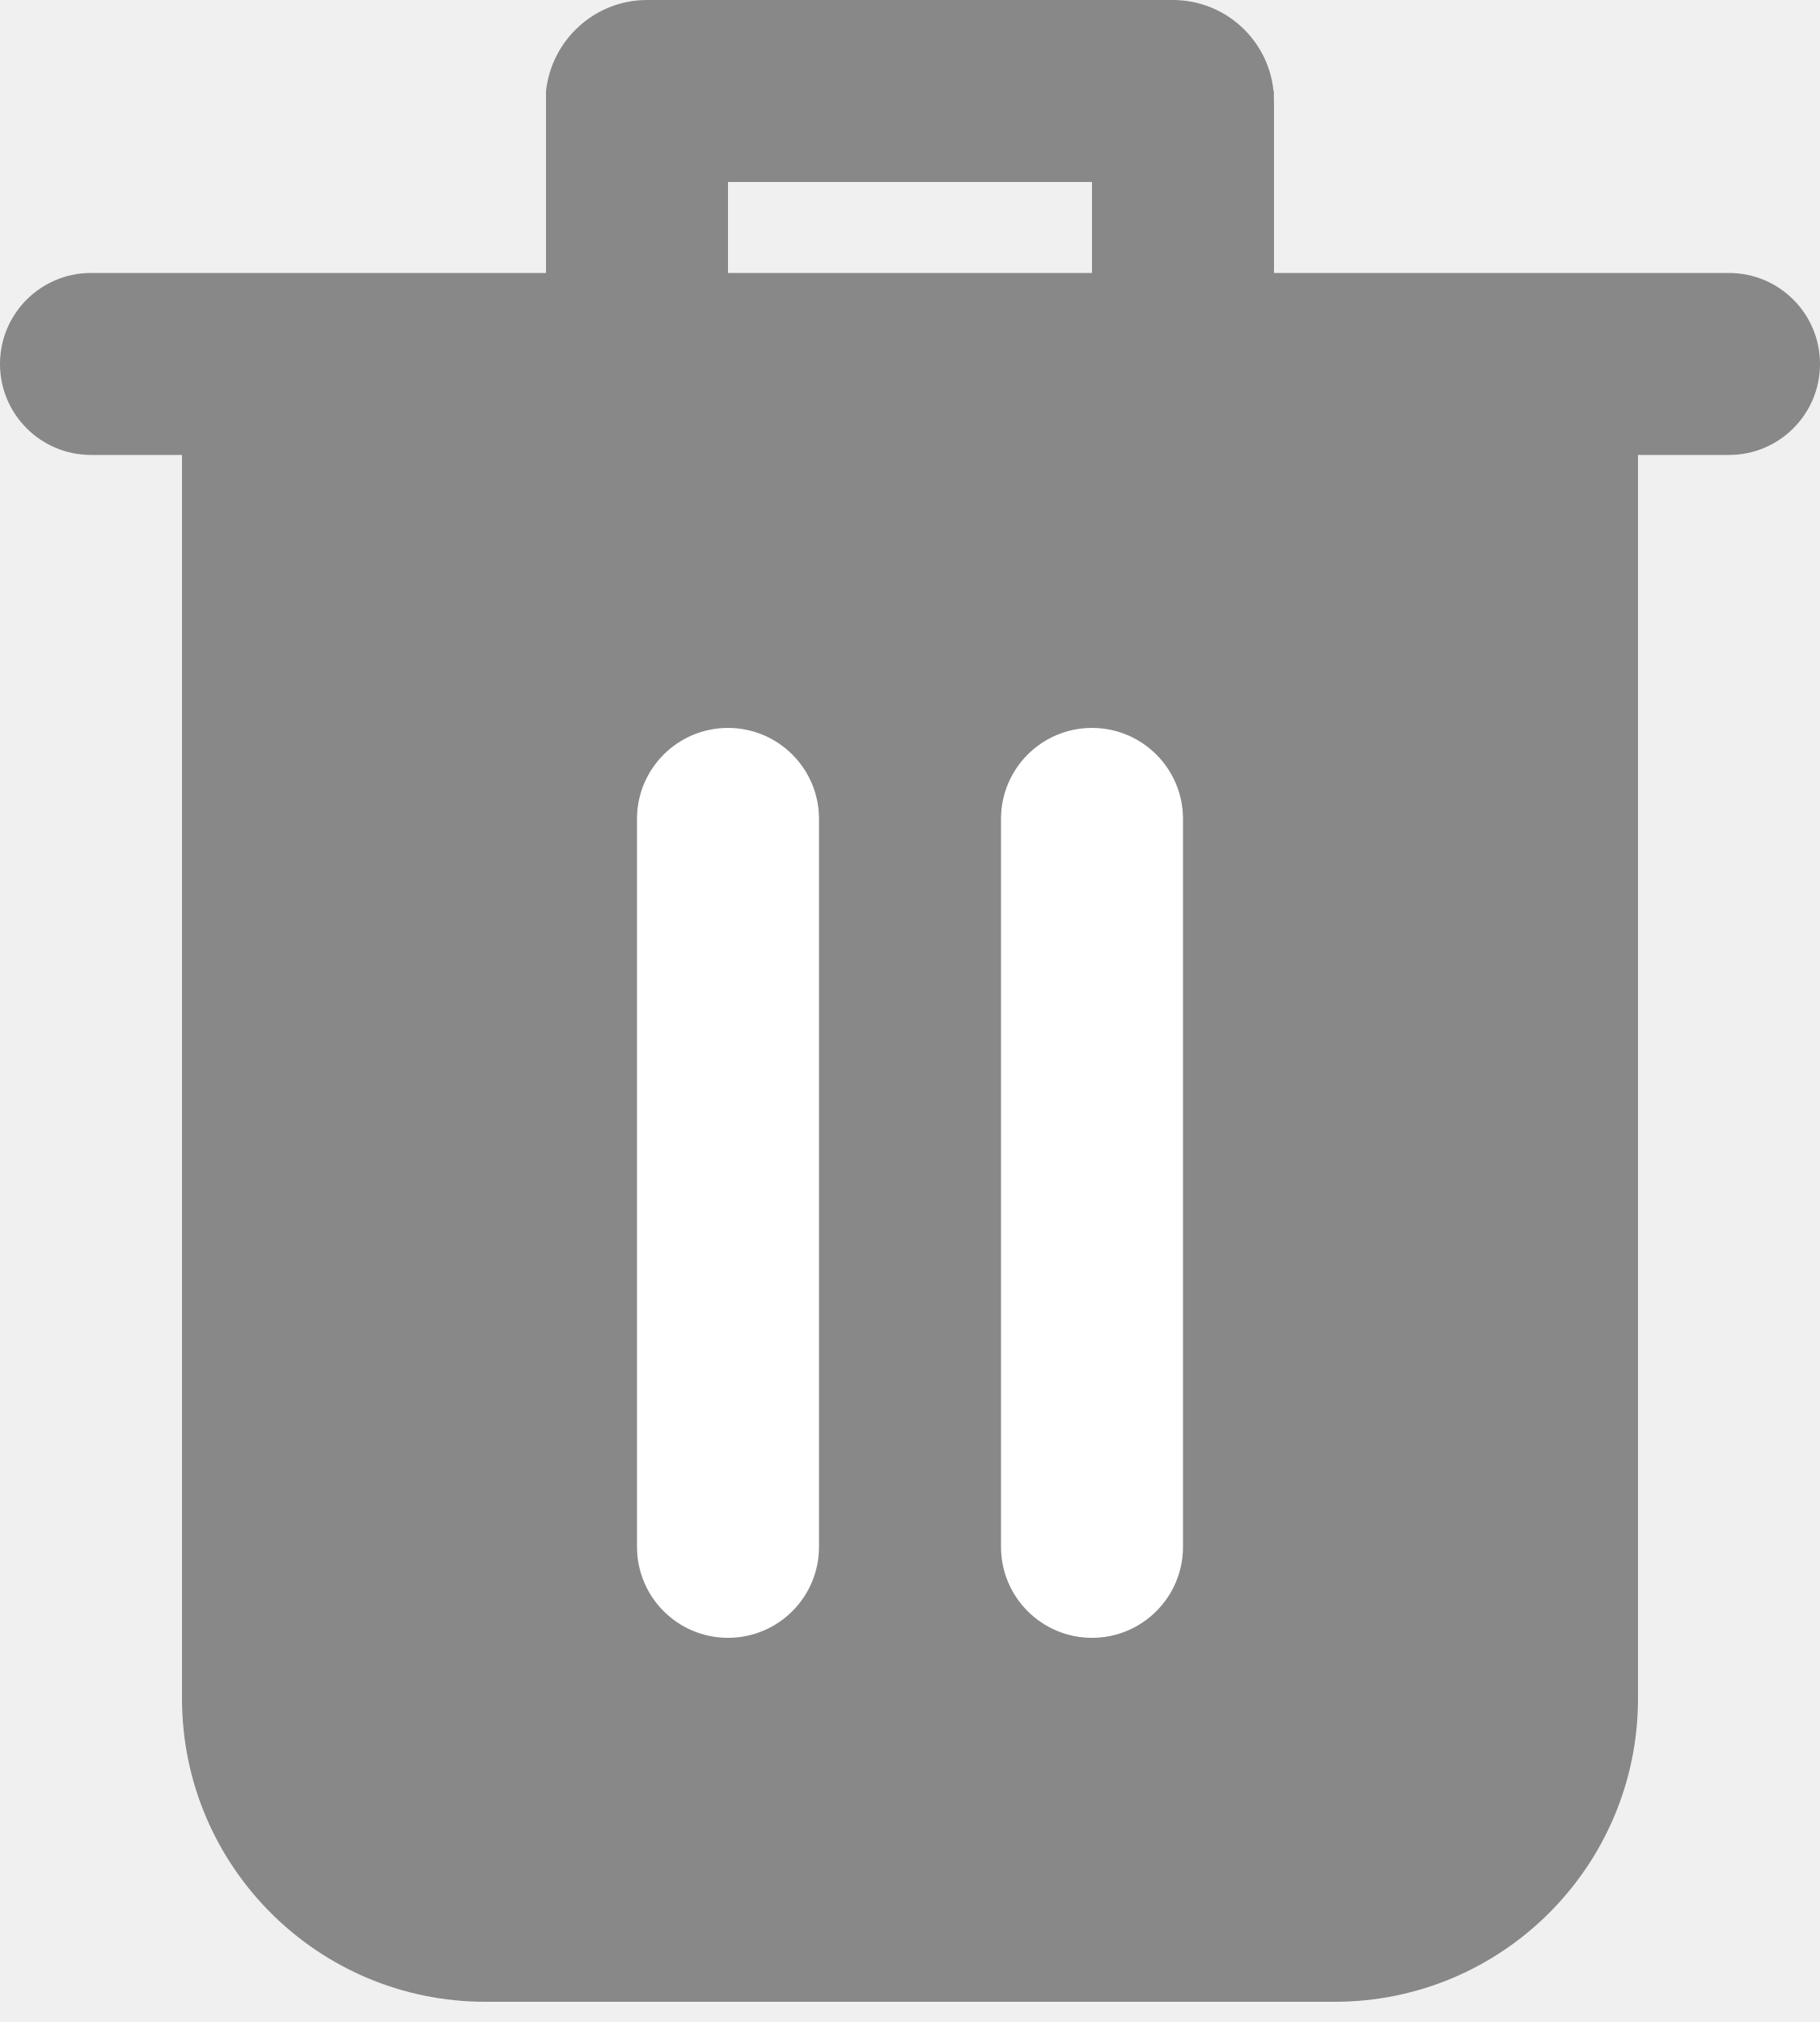
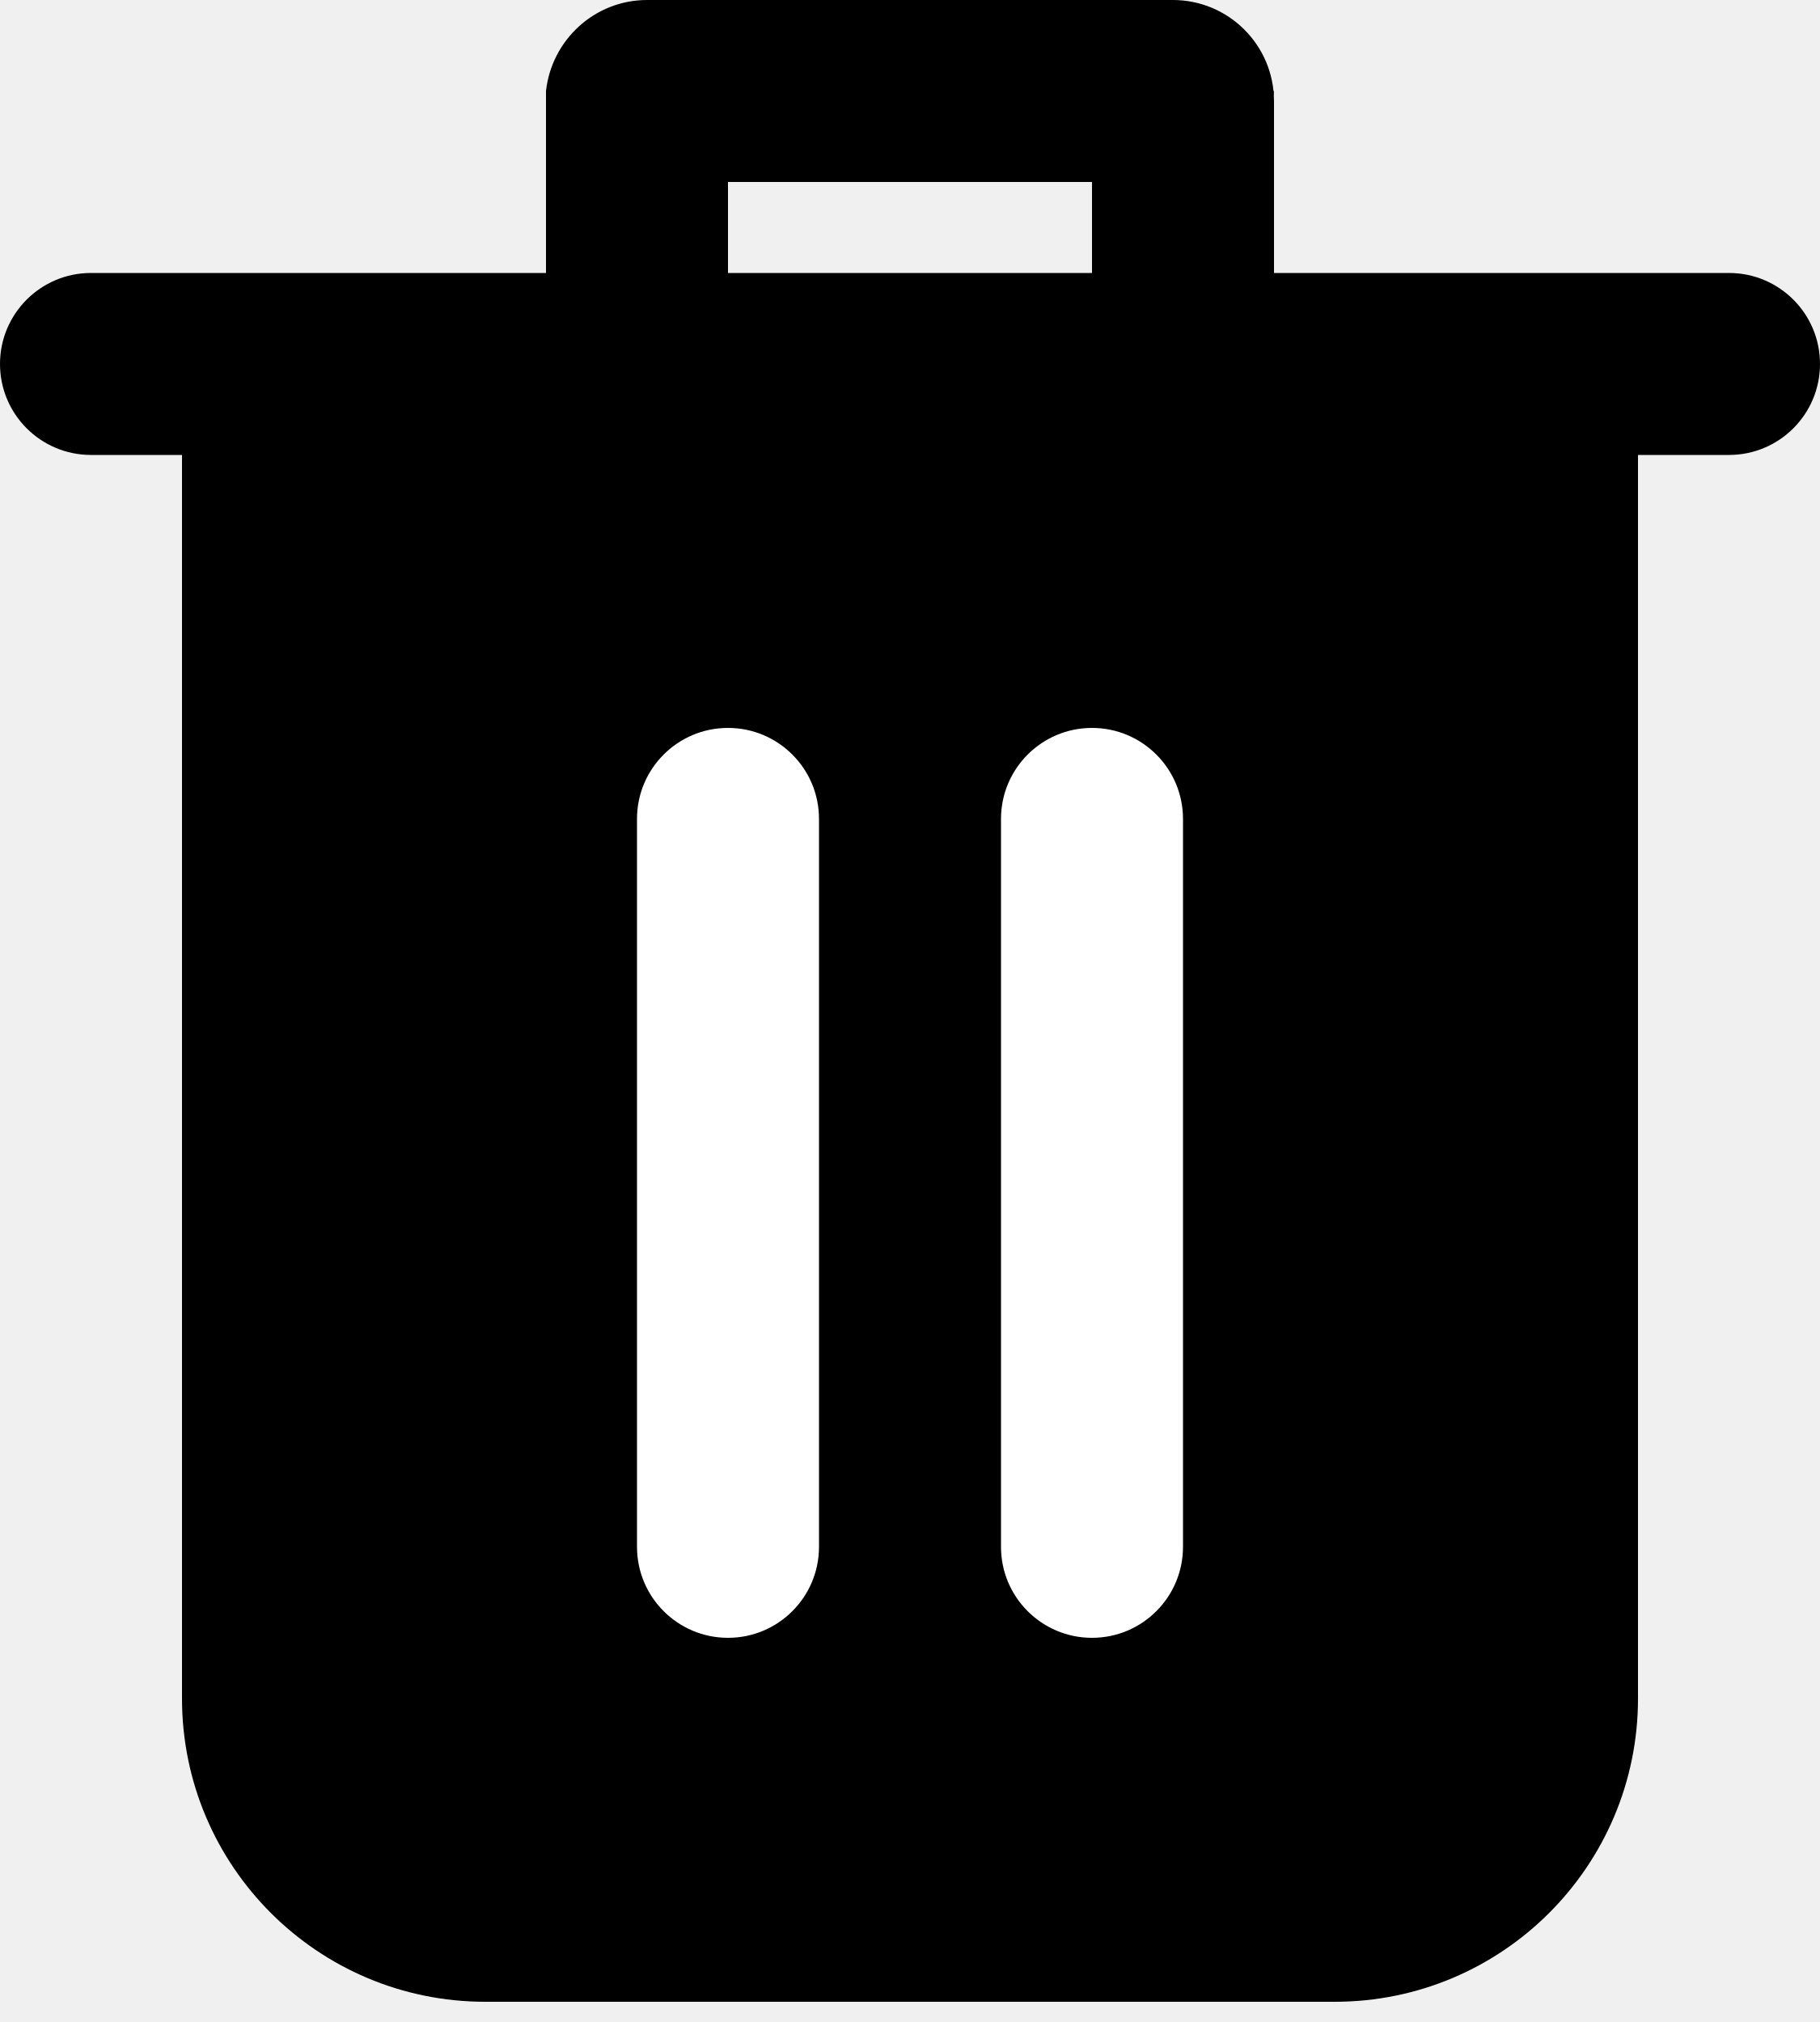
<svg xmlns="http://www.w3.org/2000/svg" viewBox="0 0 18 20">
  <g fill-rule="evenodd">
-     <path d="M12.6 2.7h4.5c.497 0 .9.403.9.9s-.403.9-.9.9h-.9v12.3c0 1.657-1.343 3-3 3H4.8c-1.657 0-3-1.343-3-3V4.5H.9c-.497 0-.9-.403-.9-.9s.403-.9.9-.9h4.5V.9c.056-.506.482-.9 1-.9h5.2c.552 0 1 .448 1 1l-.006-.101L12.6.9v1.8zm-1.8 0v-.9H7.2v.9h3.6z" fill="#888" />
+     <path d="M12.6 2.7h4.5c.497 0 .9.403.9.9s-.403.9-.9.9h-.9v12.3c0 1.657-1.343 3-3 3H4.8c-1.657 0-3-1.343-3-3V4.5H.9c-.497 0-.9-.403-.9-.9s.403-.9.9-.9h4.5V.9c.056-.506.482-.9 1-.9h5.2c.552 0 1 .448 1 1l-.006-.101L12.6.9v1.8zm-1.8 0v-.9H7.2v.9h3.6z" />
    <rect x="6.3" y="7.2" width="1.8" height="9" rx=".9" fill="#FFF" />
    <rect x="9.9" y="7.2" width="1.8" height="9" rx=".9" fill="#FFF" />
  </g>
</svg>
